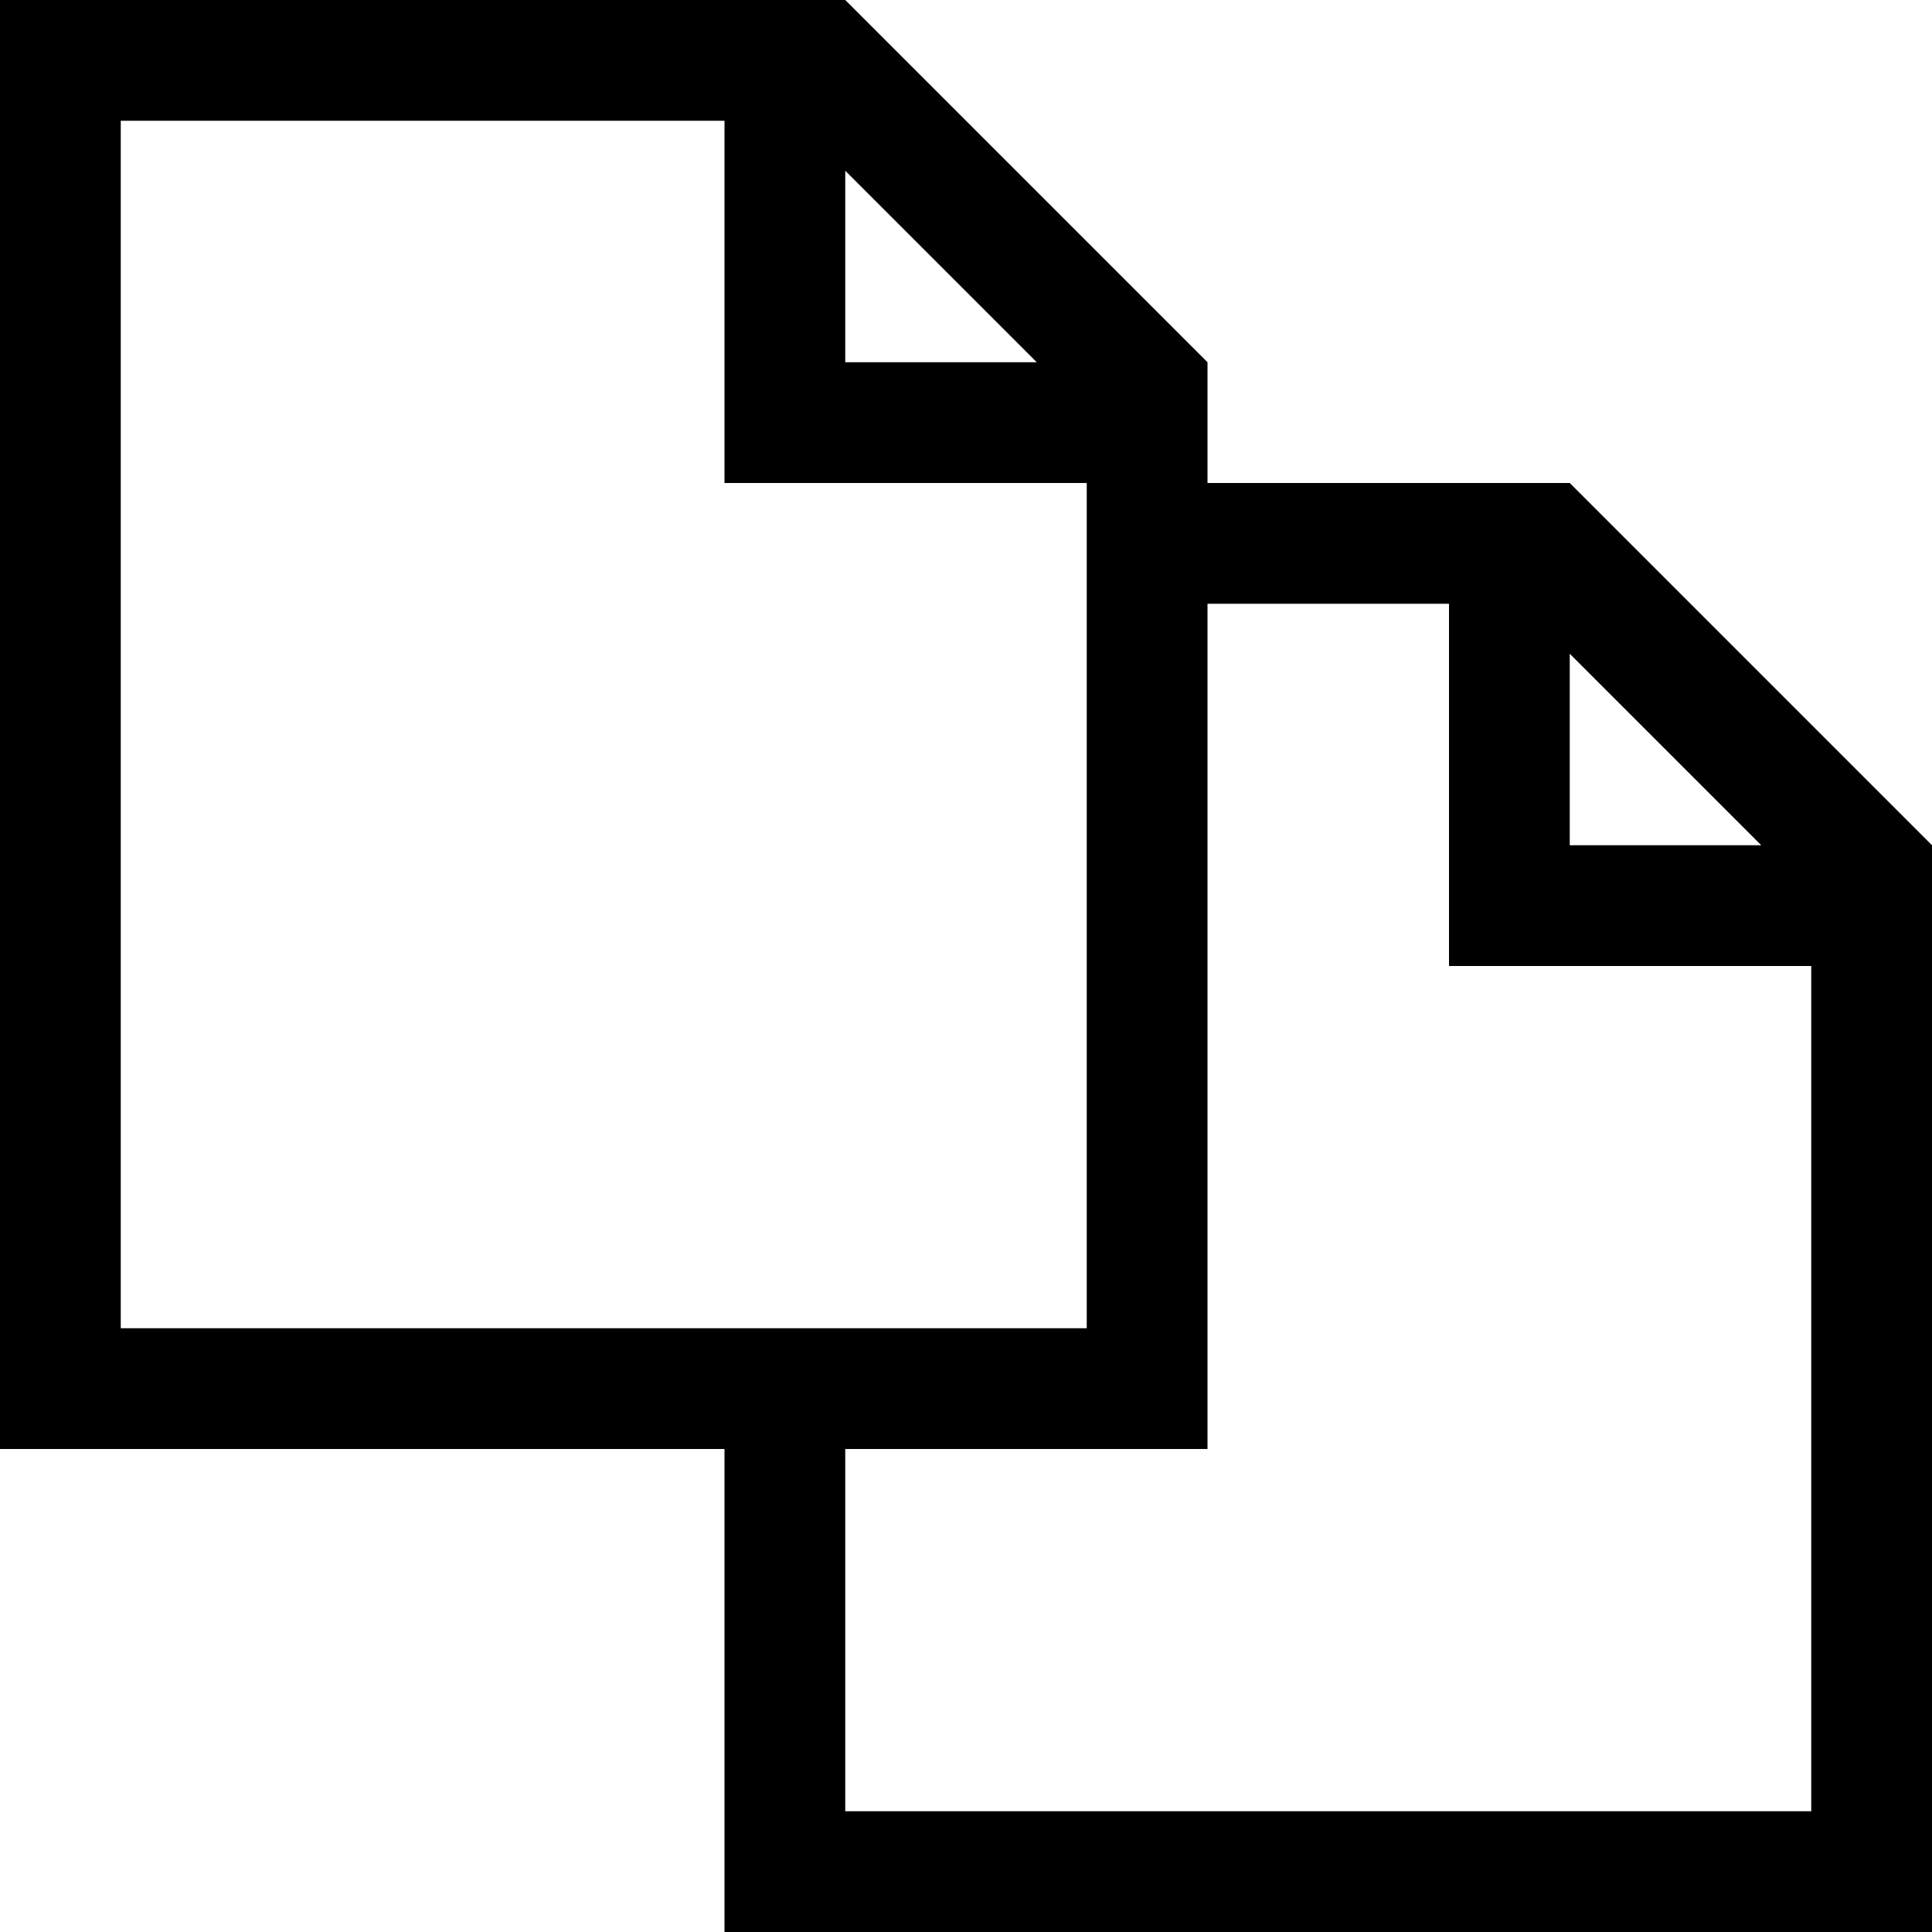
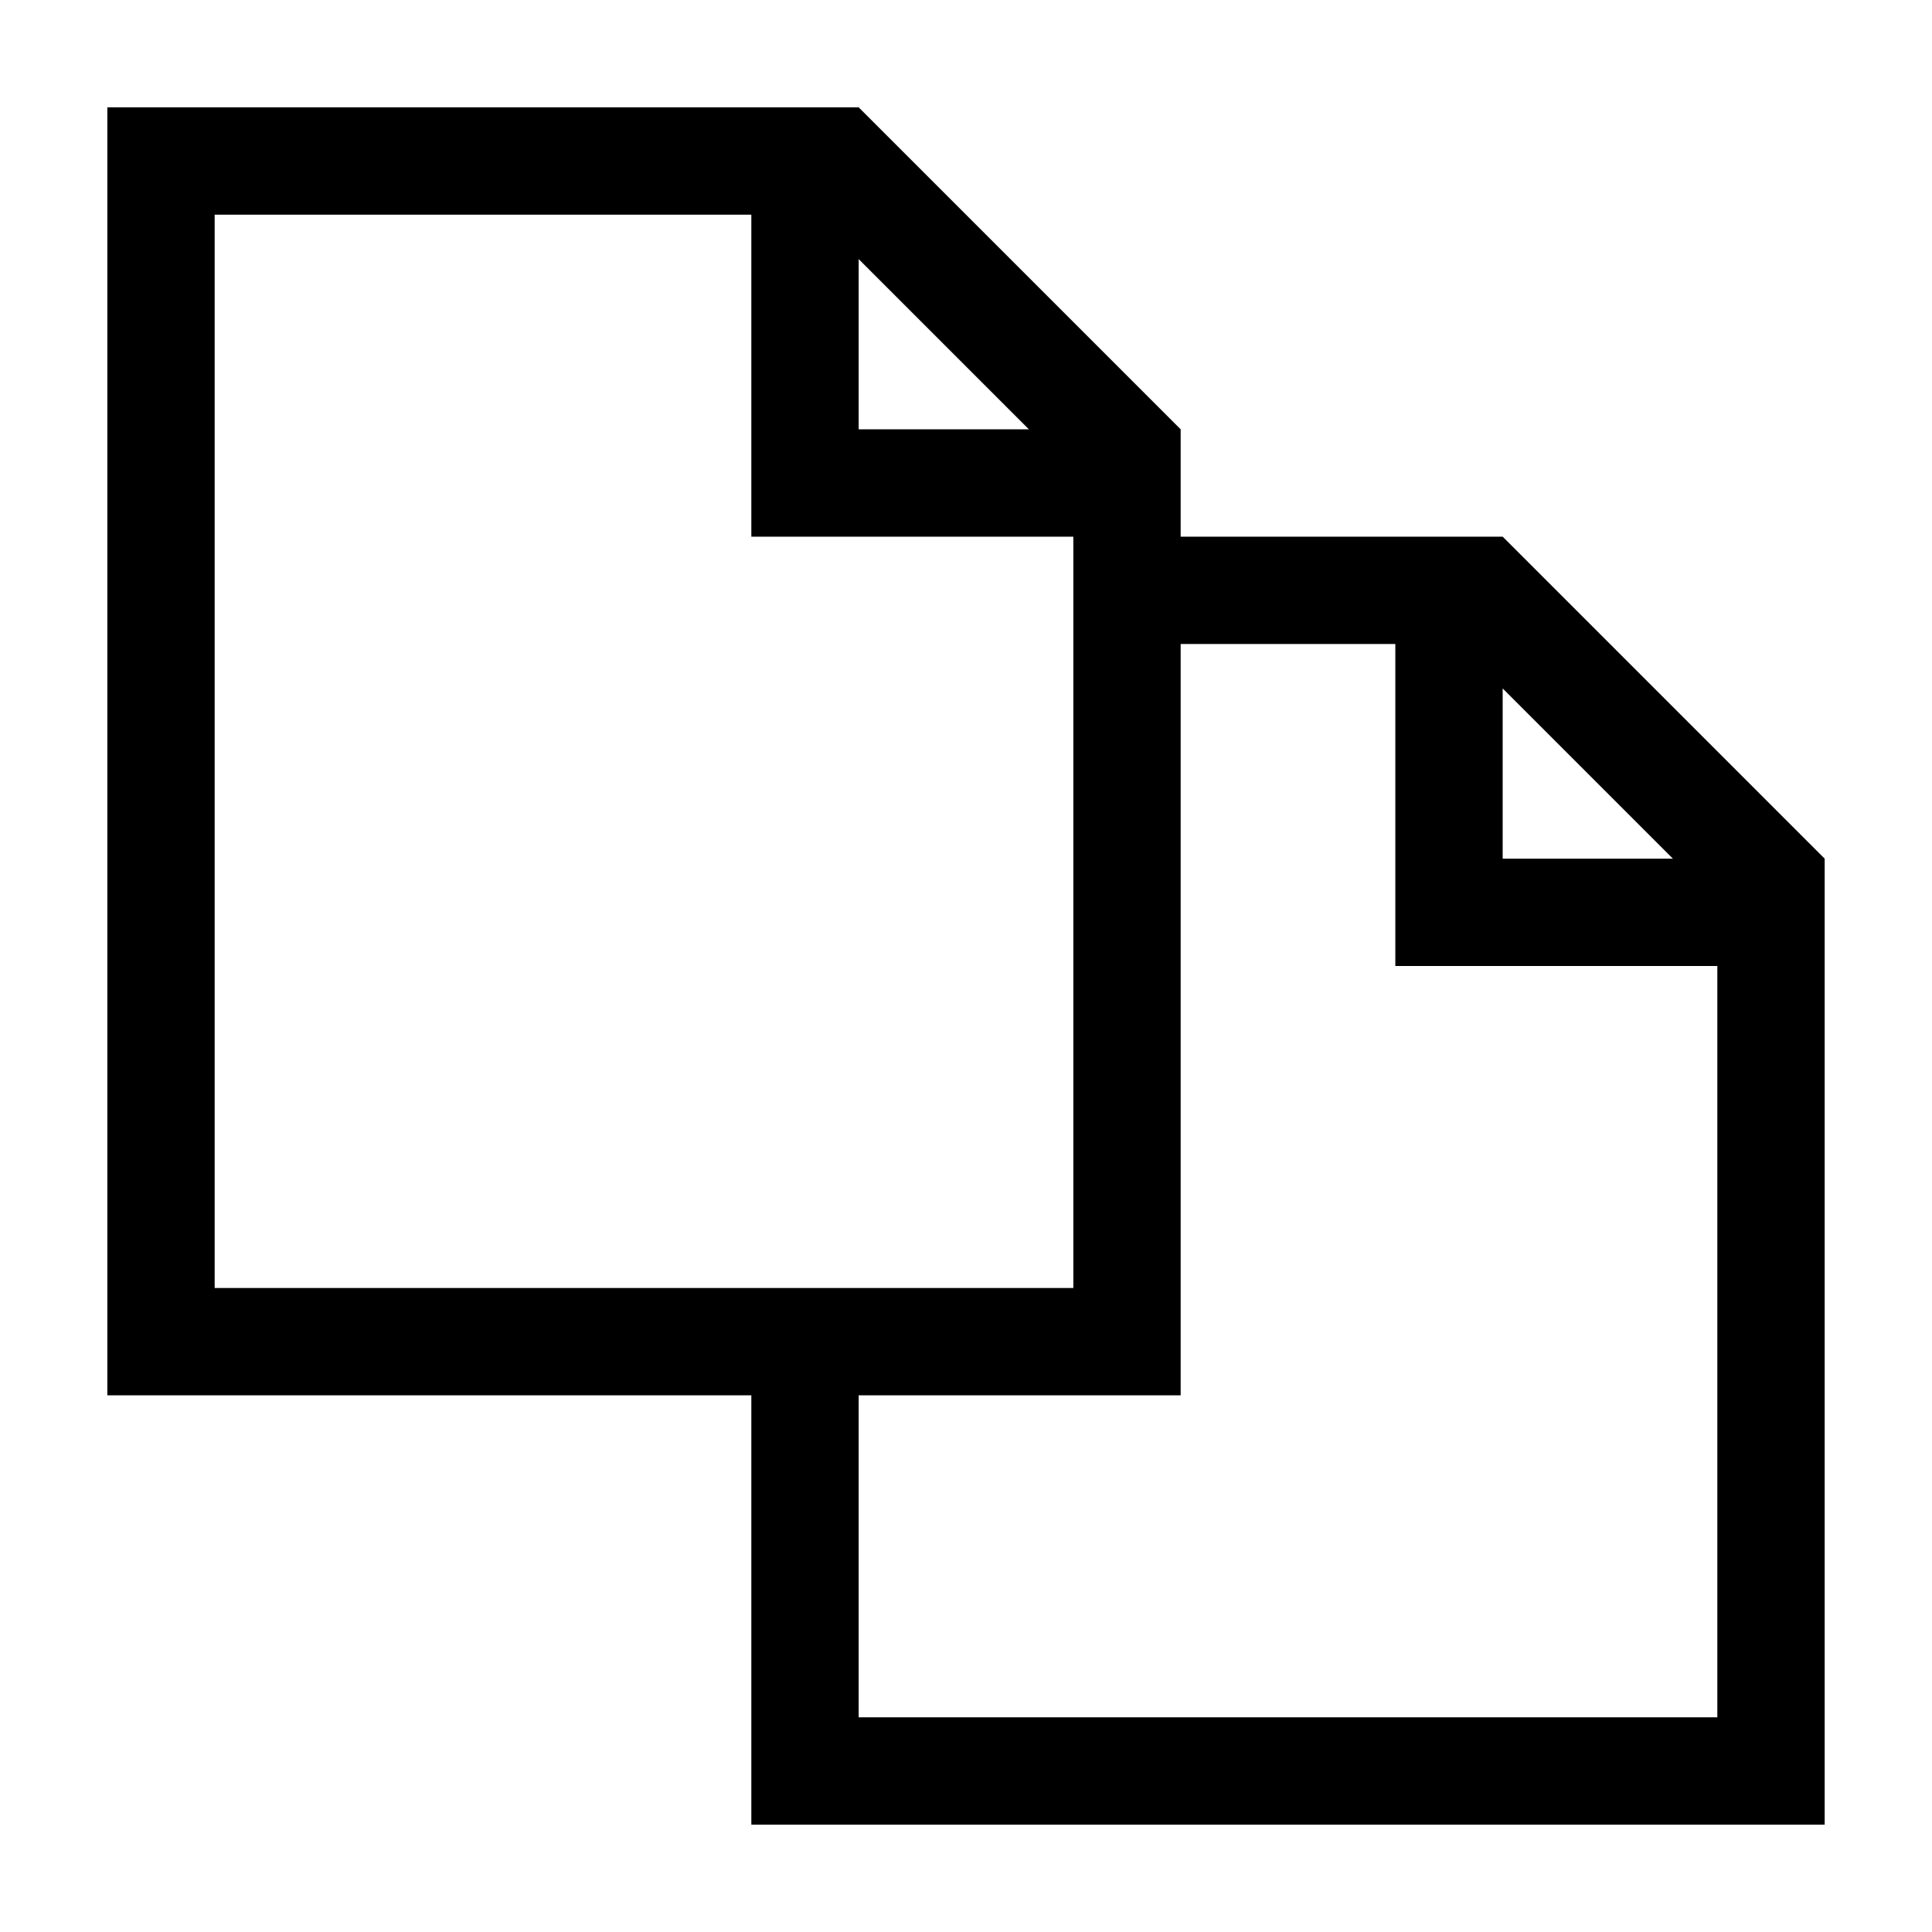
- <svg xmlns="http://www.w3.org/2000/svg" width="32" height="32" viewBox="0 0 32 32">
+ <svg xmlns="http://www.w3.org/2000/svg" width="32" height="32" viewBox="-2 -2 36 36">
  <path d="M26 8h-6v-2l-6-6h-14v24h12v8h20v-18l-6-6zM26 10.828l3.172 3.172h-3.172v-3.172zM14 2.828l3.172 3.172h-3.172v-3.172zM2 2h10v6h6v14h-16v-20zM30 30h-16v-6h6v-14h4v6h6v14z" />
</svg>
